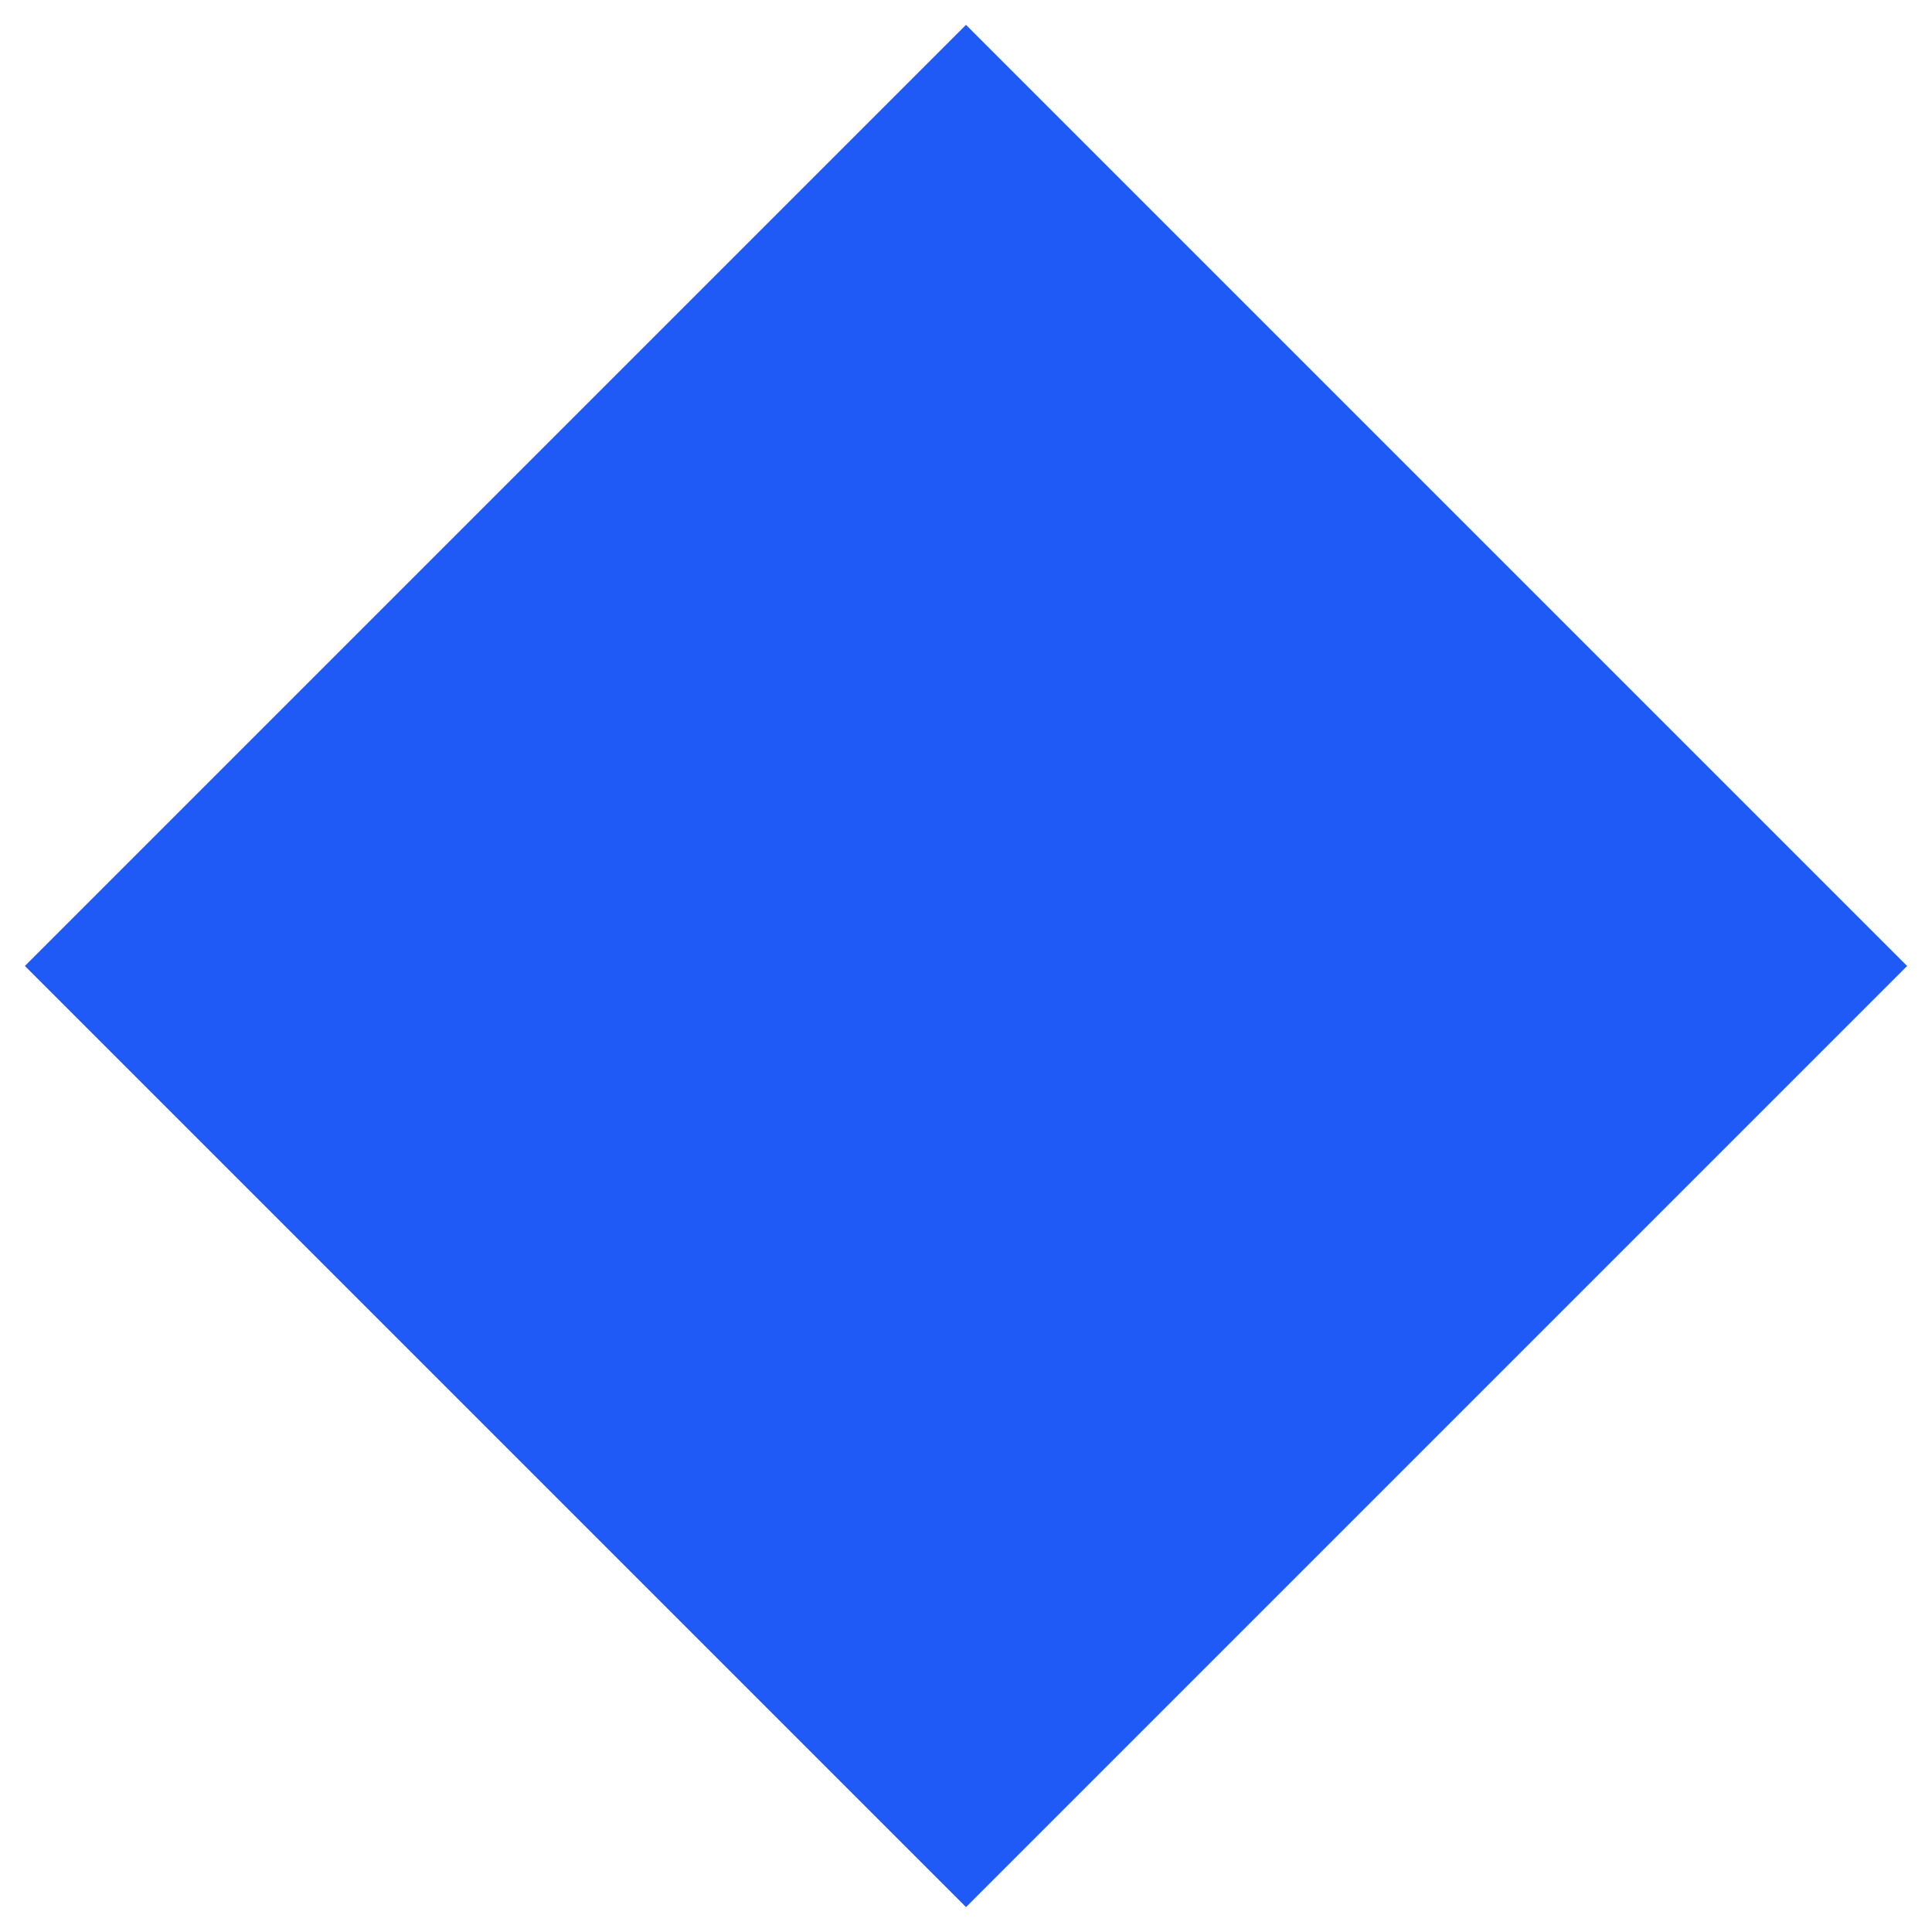
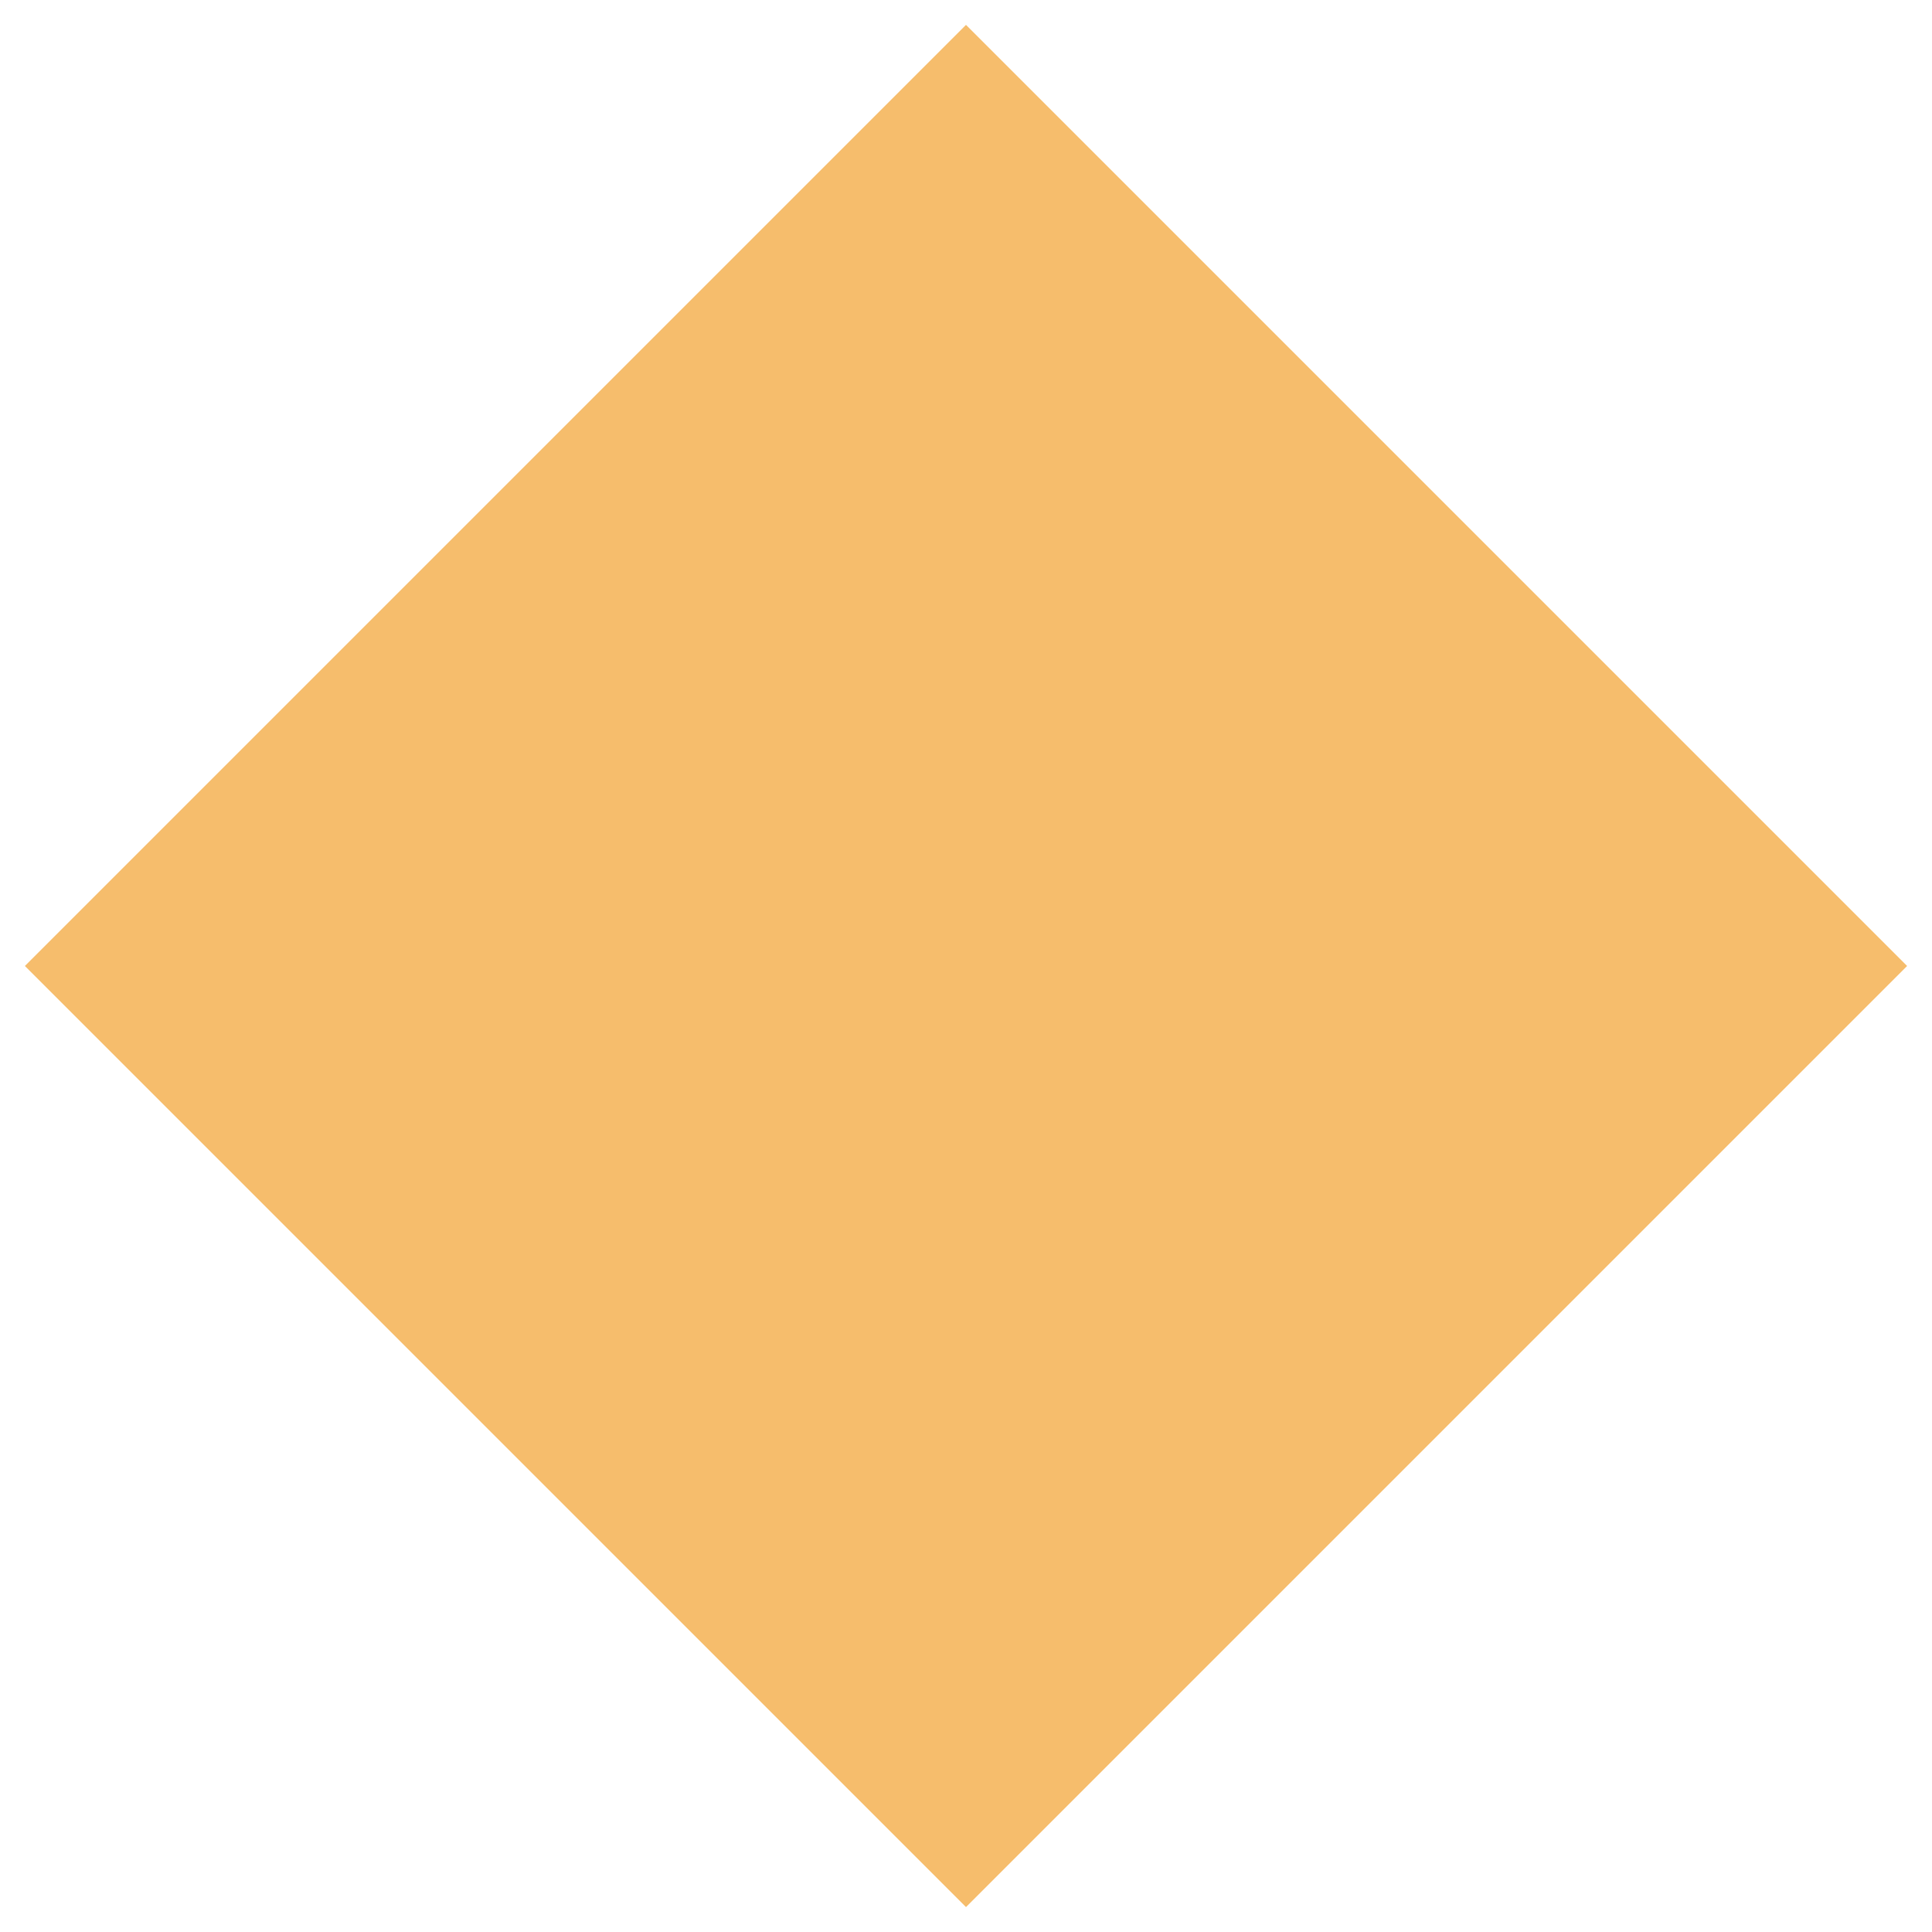
<svg xmlns="http://www.w3.org/2000/svg" width="60px" height="60px" viewBox="0 0 60 60" version="1.1">
  <defs />
  <g id="Page-1" stroke="none" stroke-width="1" fill="none" fill-rule="evenodd">
    <g id="logo/favicon32-blue">
      <rect id="ico-zone" fill-opacity="0" fill="#D8D8D8" x="0" y="0" width="60" height="60" />
-       <rect id="brand-elem" fill="#1F5AF6" transform="translate(30, 30) rotate(45) translate(-30, -30) " x="9.333" y="9.333" width="41.333" height="41.333" />
+       <rect id="brand-elem" fill="#F6BD6C" transform="translate(30, 30) rotate(45) translate(-30, -30) " x="9.333" y="9.333" width="41.333" height="41.333" />
    </g>
  </g>
</svg>
